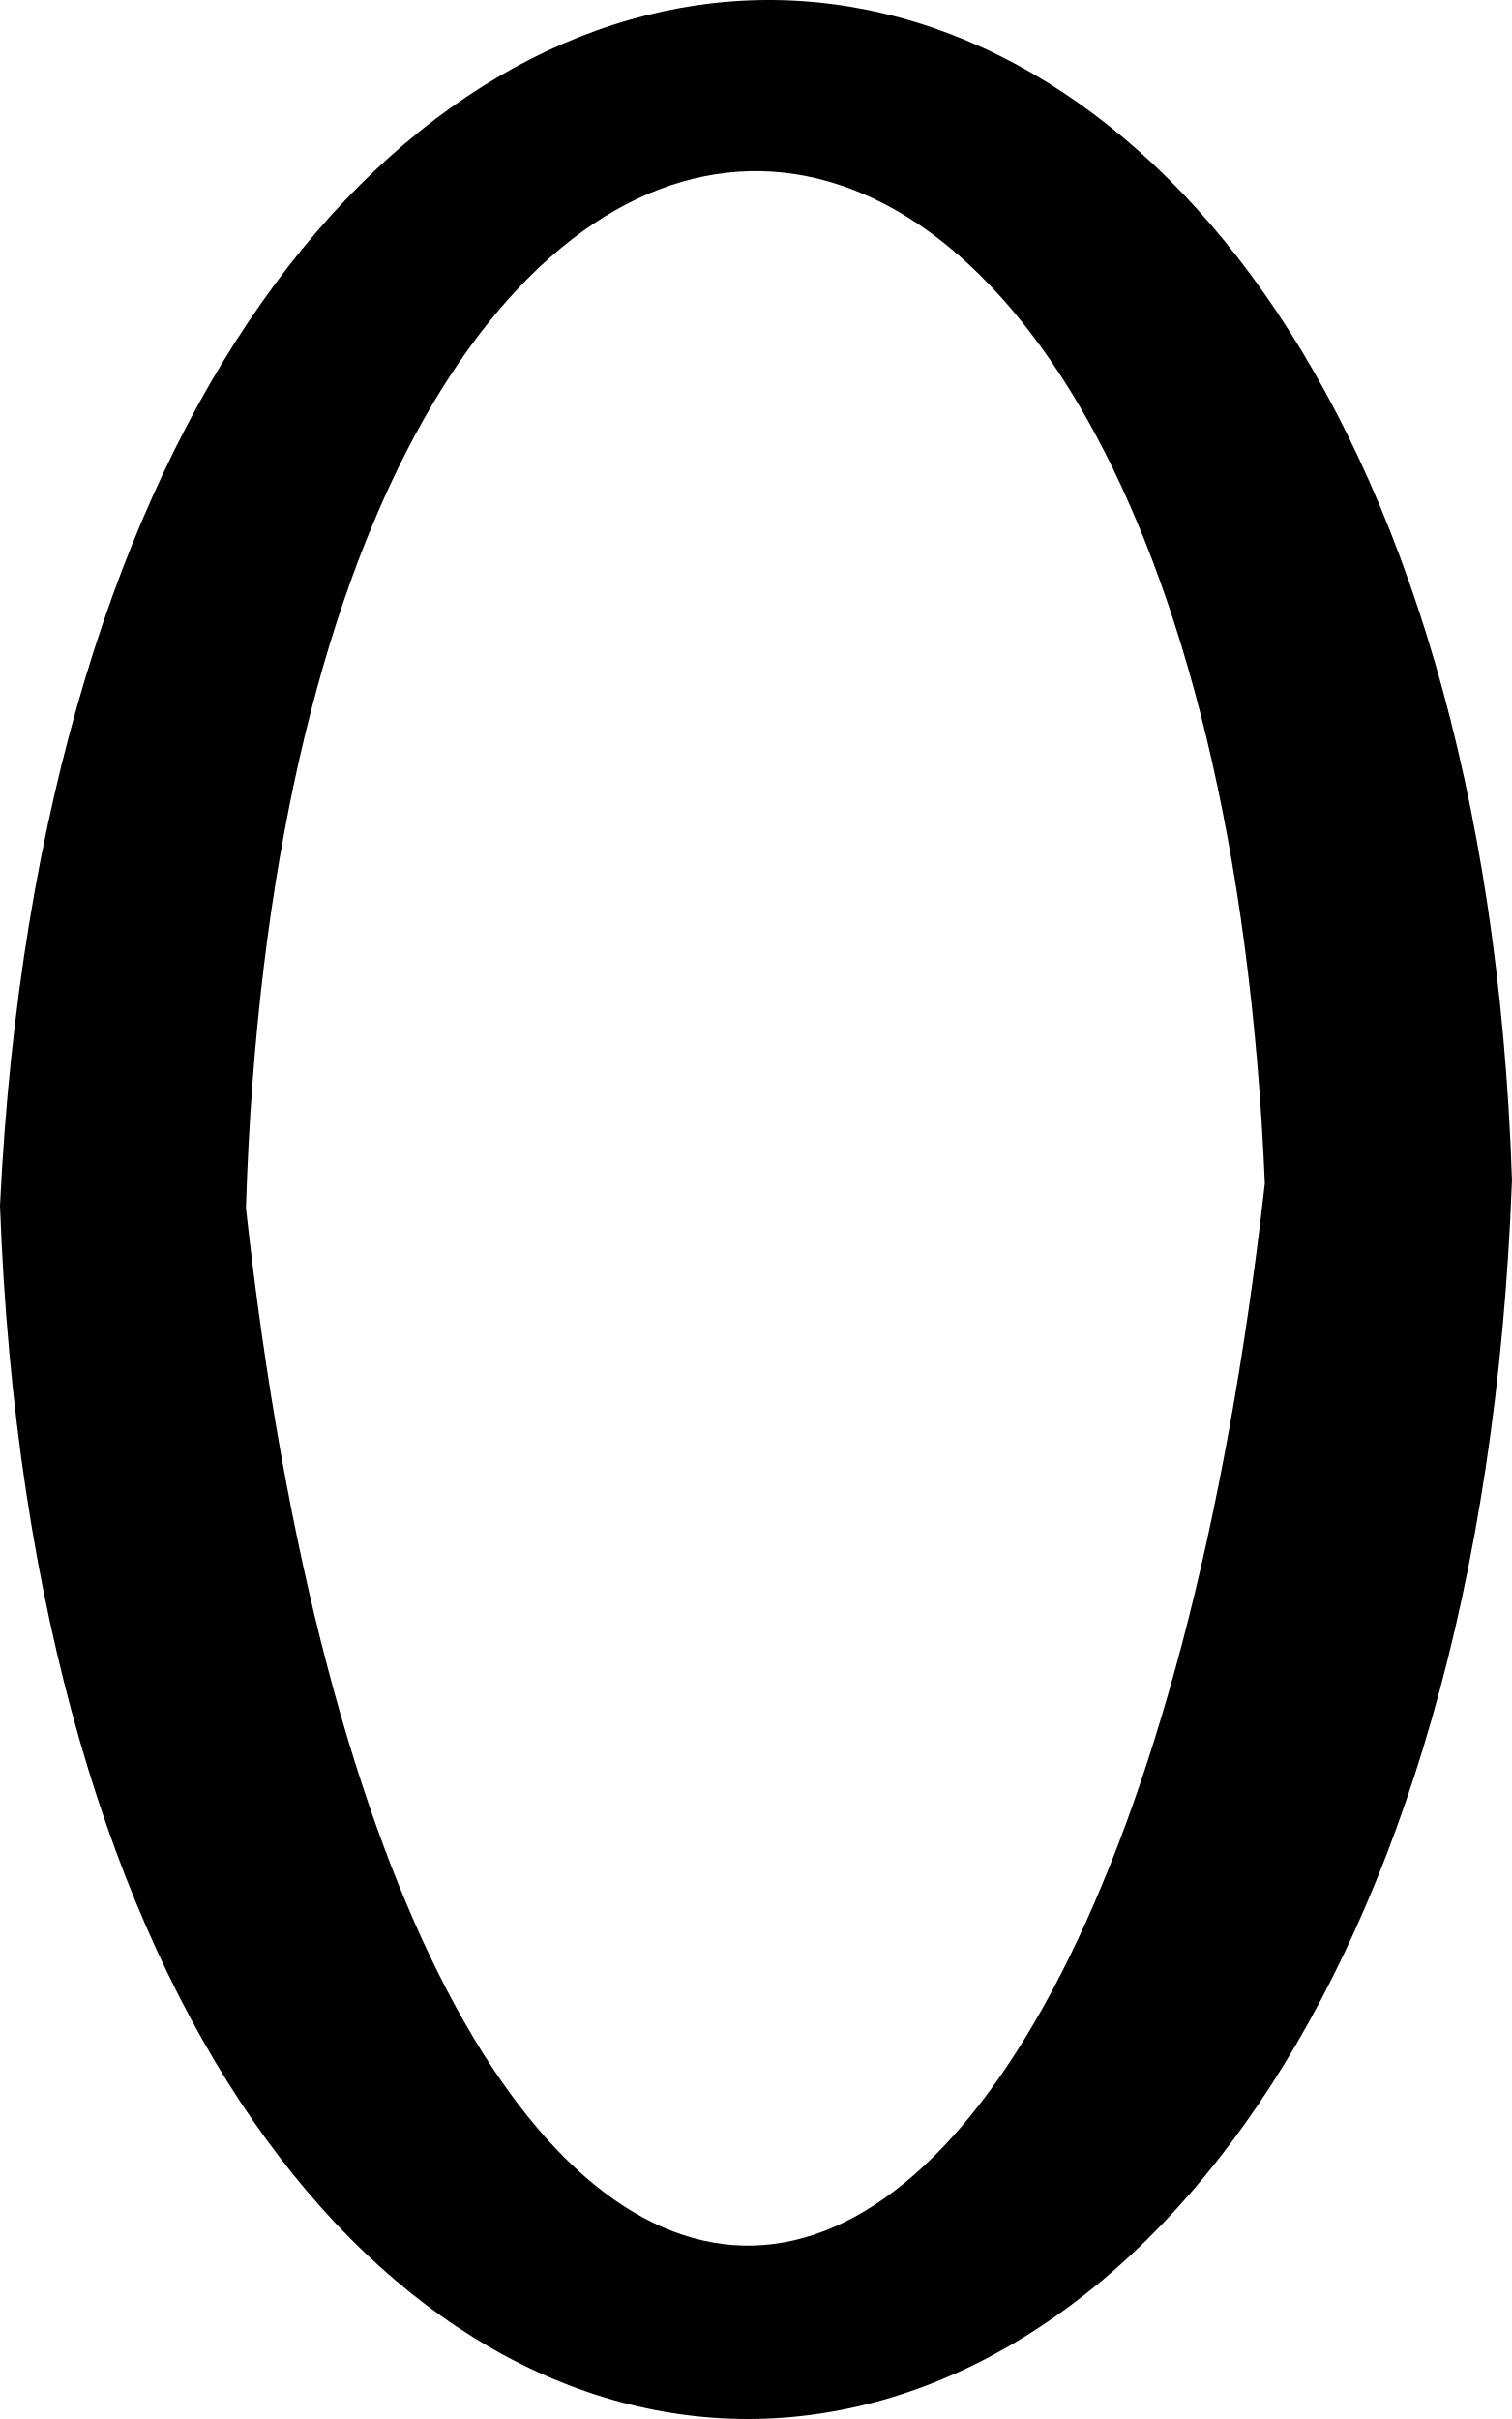
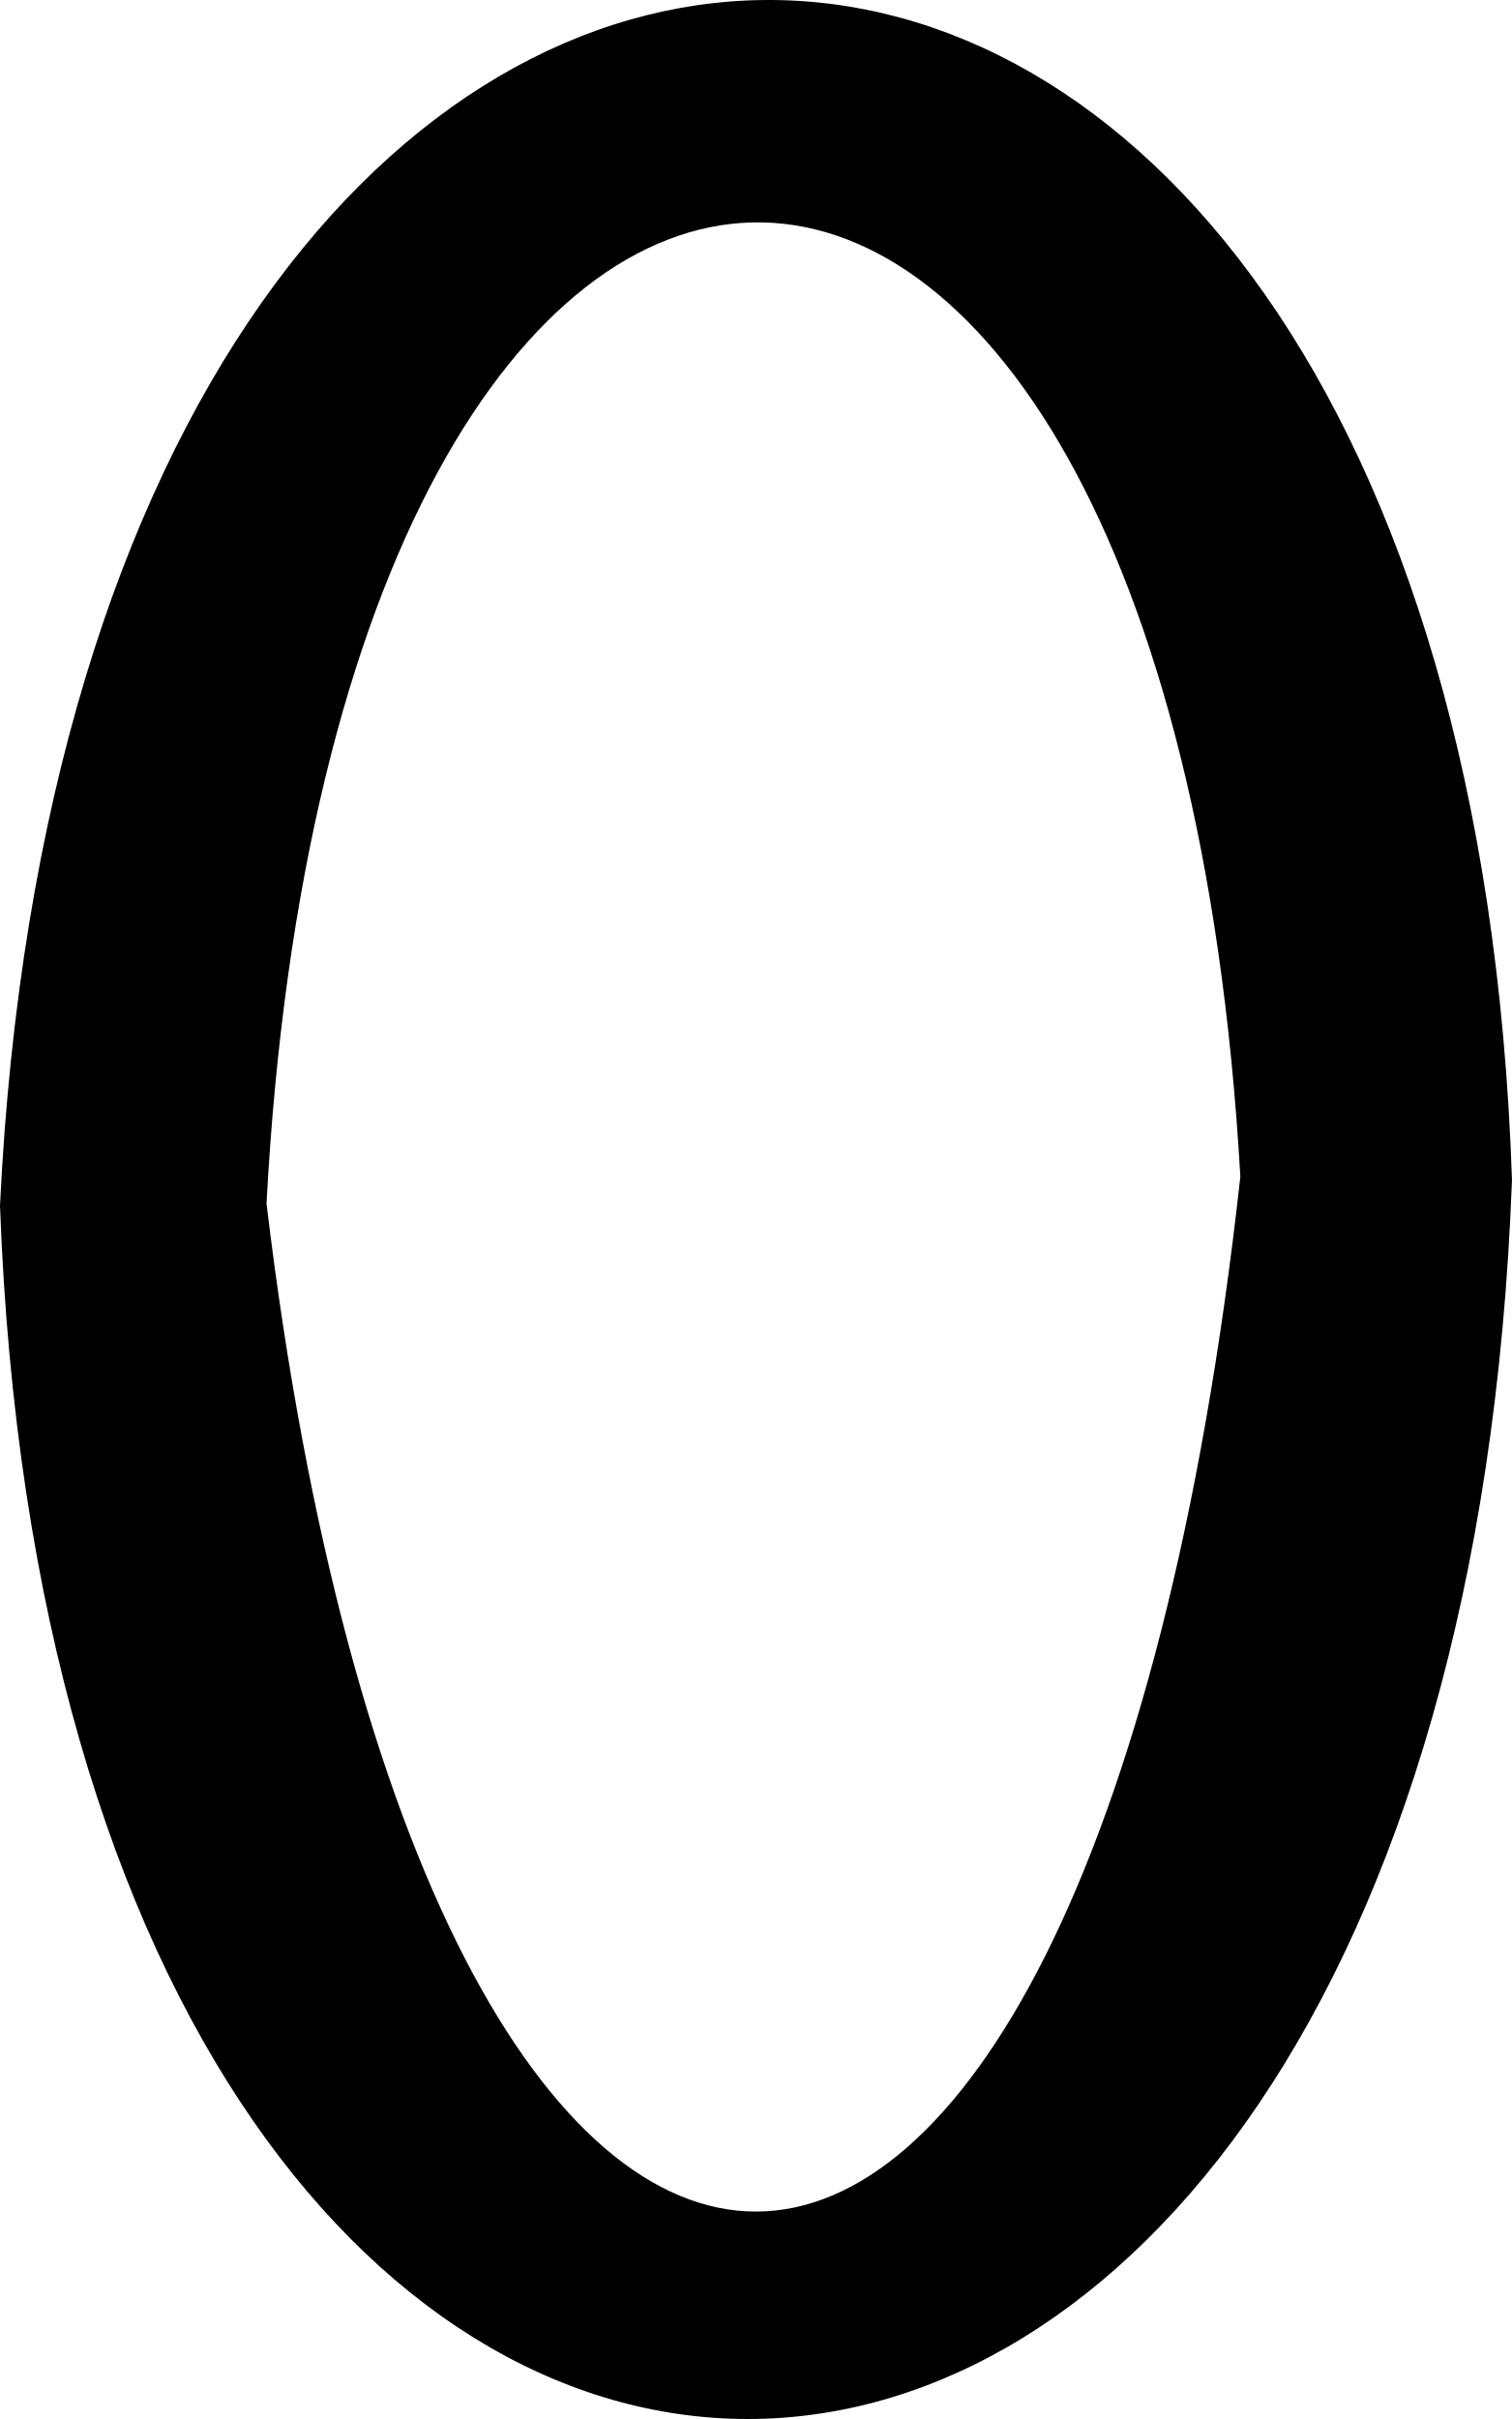
<svg xmlns="http://www.w3.org/2000/svg" version="1.1" id="svg61" width="581.427" height="930" viewBox="0 0 581.427 930">
  <defs id="defs65" />
-   <path style="fill:#000000;stroke-width:4.119" d="M 581.427,453.64 C 558.095,1082.872 23.084,1091.344 0,463.509 29.814,-153.811 561.178,-151.893 581.427,453.64 Z M 94.571,464.407 C 153.635,1002.887 425.764,992.804 486.394,454.928 464.127,-69.482 110.916,-61.413 94.571,464.407 Z" id="path71" />
+   <path style="fill:#000000;stroke-width:4.119" d="M 581.427,453.64 C 558.095,1082.872 23.084,1091.344 0,463.509 29.814,-153.811 561.178,-151.893 581.427,453.64 Z m -478.941,9.055 C 164.118,976.341 418.058,985.954 476.974,452.359 448.714,-42.081 129.106,-34.867 102.486,462.695 Z" id="path71" />
</svg>
